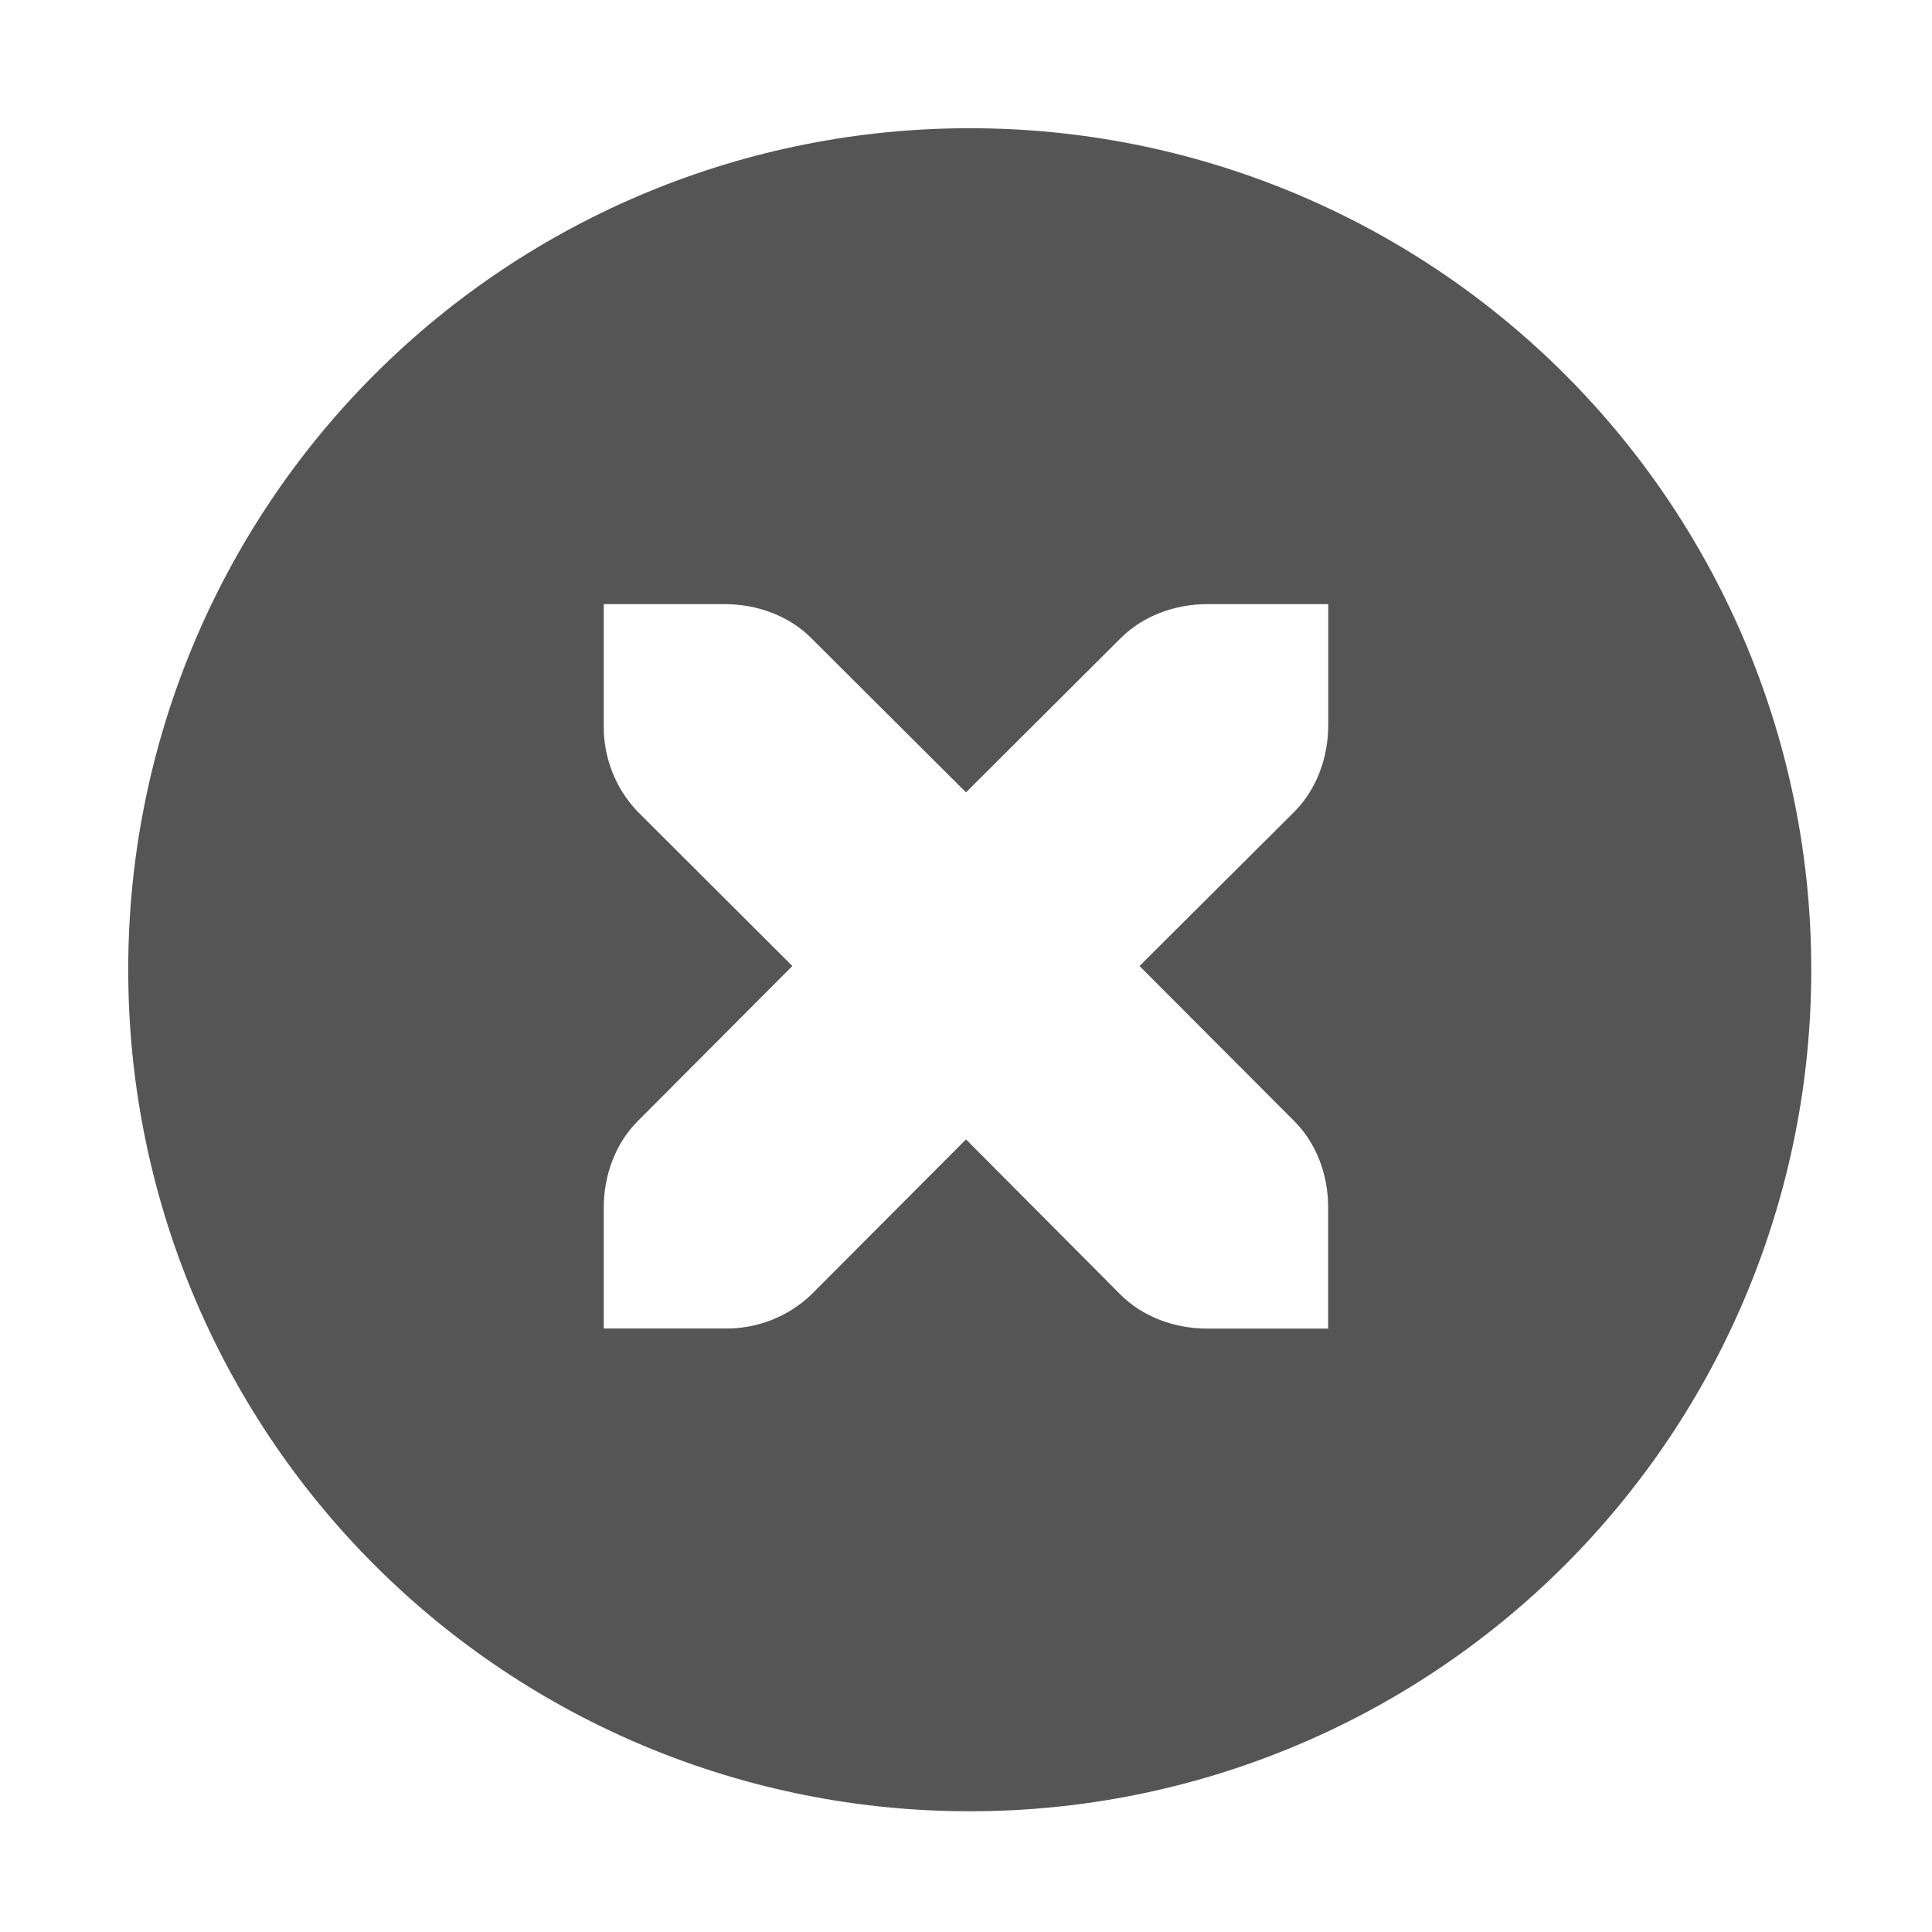
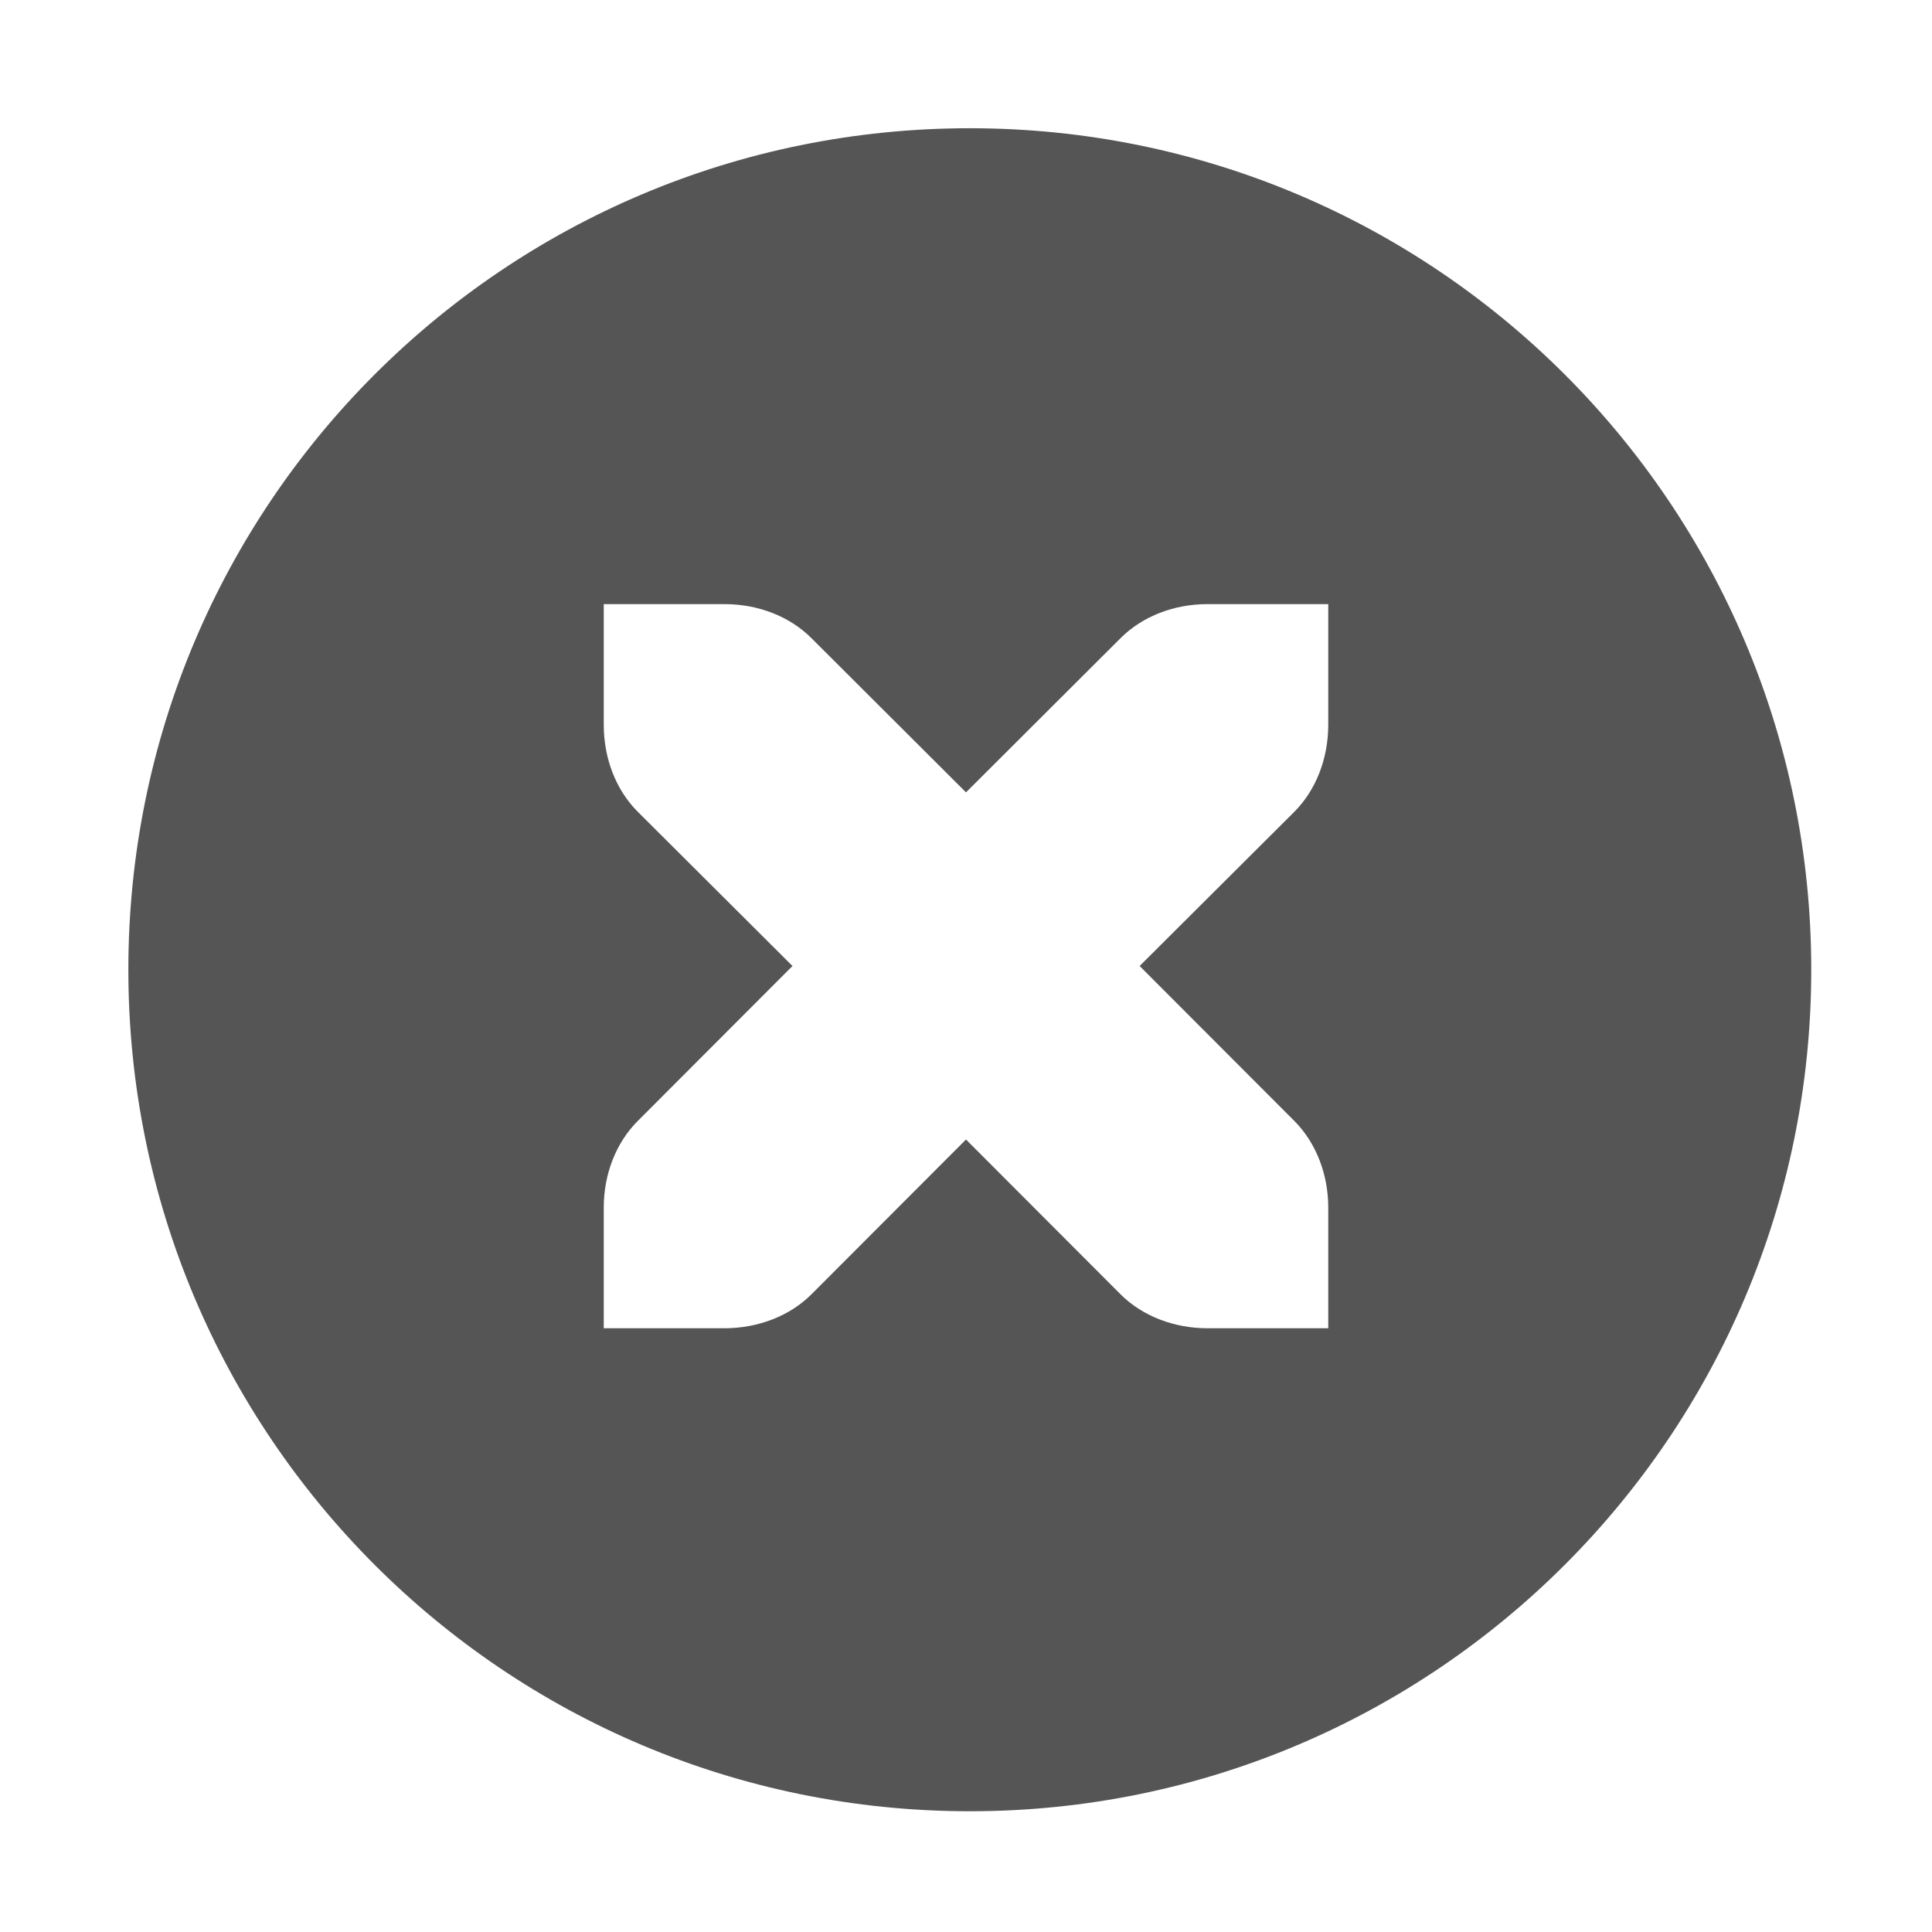
- <svg xmlns="http://www.w3.org/2000/svg" height="16" width="16" enable-background="new">
-   <defs>
-     <filter color-interpolation-filters="sRGB" id="a">
-       <feBlend in2="BackgroundImage" mode="darken" />
-     </filter>
-   </defs>
-   <path d="M8.031 1.062a6.963 6.963 0 00-6.969 6.97A6.963 6.963 0 008.032 15 6.963 6.963 0 0015 8.031a6.963 6.963 0 00-6.969-6.969zM5 5.003h1c0.276 0 0.538 0.1 0.719 0.282L8 6.562l1.281-1.277c0.181-0.181 0.443-0.282 0.719-0.282h1v1c0 0.277-0.1 0.538-0.281 0.72L9.437 8l1.282 1.285c0.18 0.18 0.282 0.442 0.28 0.718v1h-1c-0.275 0-0.537-0.1-0.718-0.28L8 9.436l-1.281 1.285a1.015 1.015 0 01-0.72 0.281H5v-1c0-0.276 0.101-0.537 0.282-0.718L6.562 8 5.281 6.722A1.015 1.015 0 015 6.003z" style="text-indent:0;text-transform:none;block-progression:tb" color="#555" fill="#555" enable-background="new" />
+ <svg xmlns="http://www.w3.org/2000/svg" height="16" width="16">
+   <path d="m 8.032,1.062 c -3.854,0 -6.969,3.116 -6.969,6.969 0,3.849 3.115,6.969 6.969,6.969 3.848,0 6.968,-3.12 6.968,-6.969 0,-3.853 -3.12,-6.969 -6.968,-6.969 z m -3.032,3.941 h 1 c 0.276,0 0.538,0.1 0.719,0.281 l 1.281,1.278 1.281,-1.278 c 0.181,-0.181 0.443,-0.281 0.719,-0.281 h 1 v 1 c 0,0.276 -0.1,0.538 -0.28,0.719 l -1.282,1.278 1.282,1.284 c 0.18,0.181 0.28,0.443 0.28,0.716 v 1 h -1 c -0.276,0 -0.538,-0.1 -0.719,-0.28 l -1.281,-1.283 -1.281,1.283 c -0.181,0.18 -0.443,0.28 -0.719,0.28 h -1 v -1 c 0,-0.273 0.1,-0.535 0.281,-0.716 l 1.282,-1.284 -1.282,-1.278 c -0.181,-0.181 -0.281,-0.443 -0.281,-0.719 z" style="text-indent:0;text-transform:none" color="#555" fill="#555" />
</svg>
